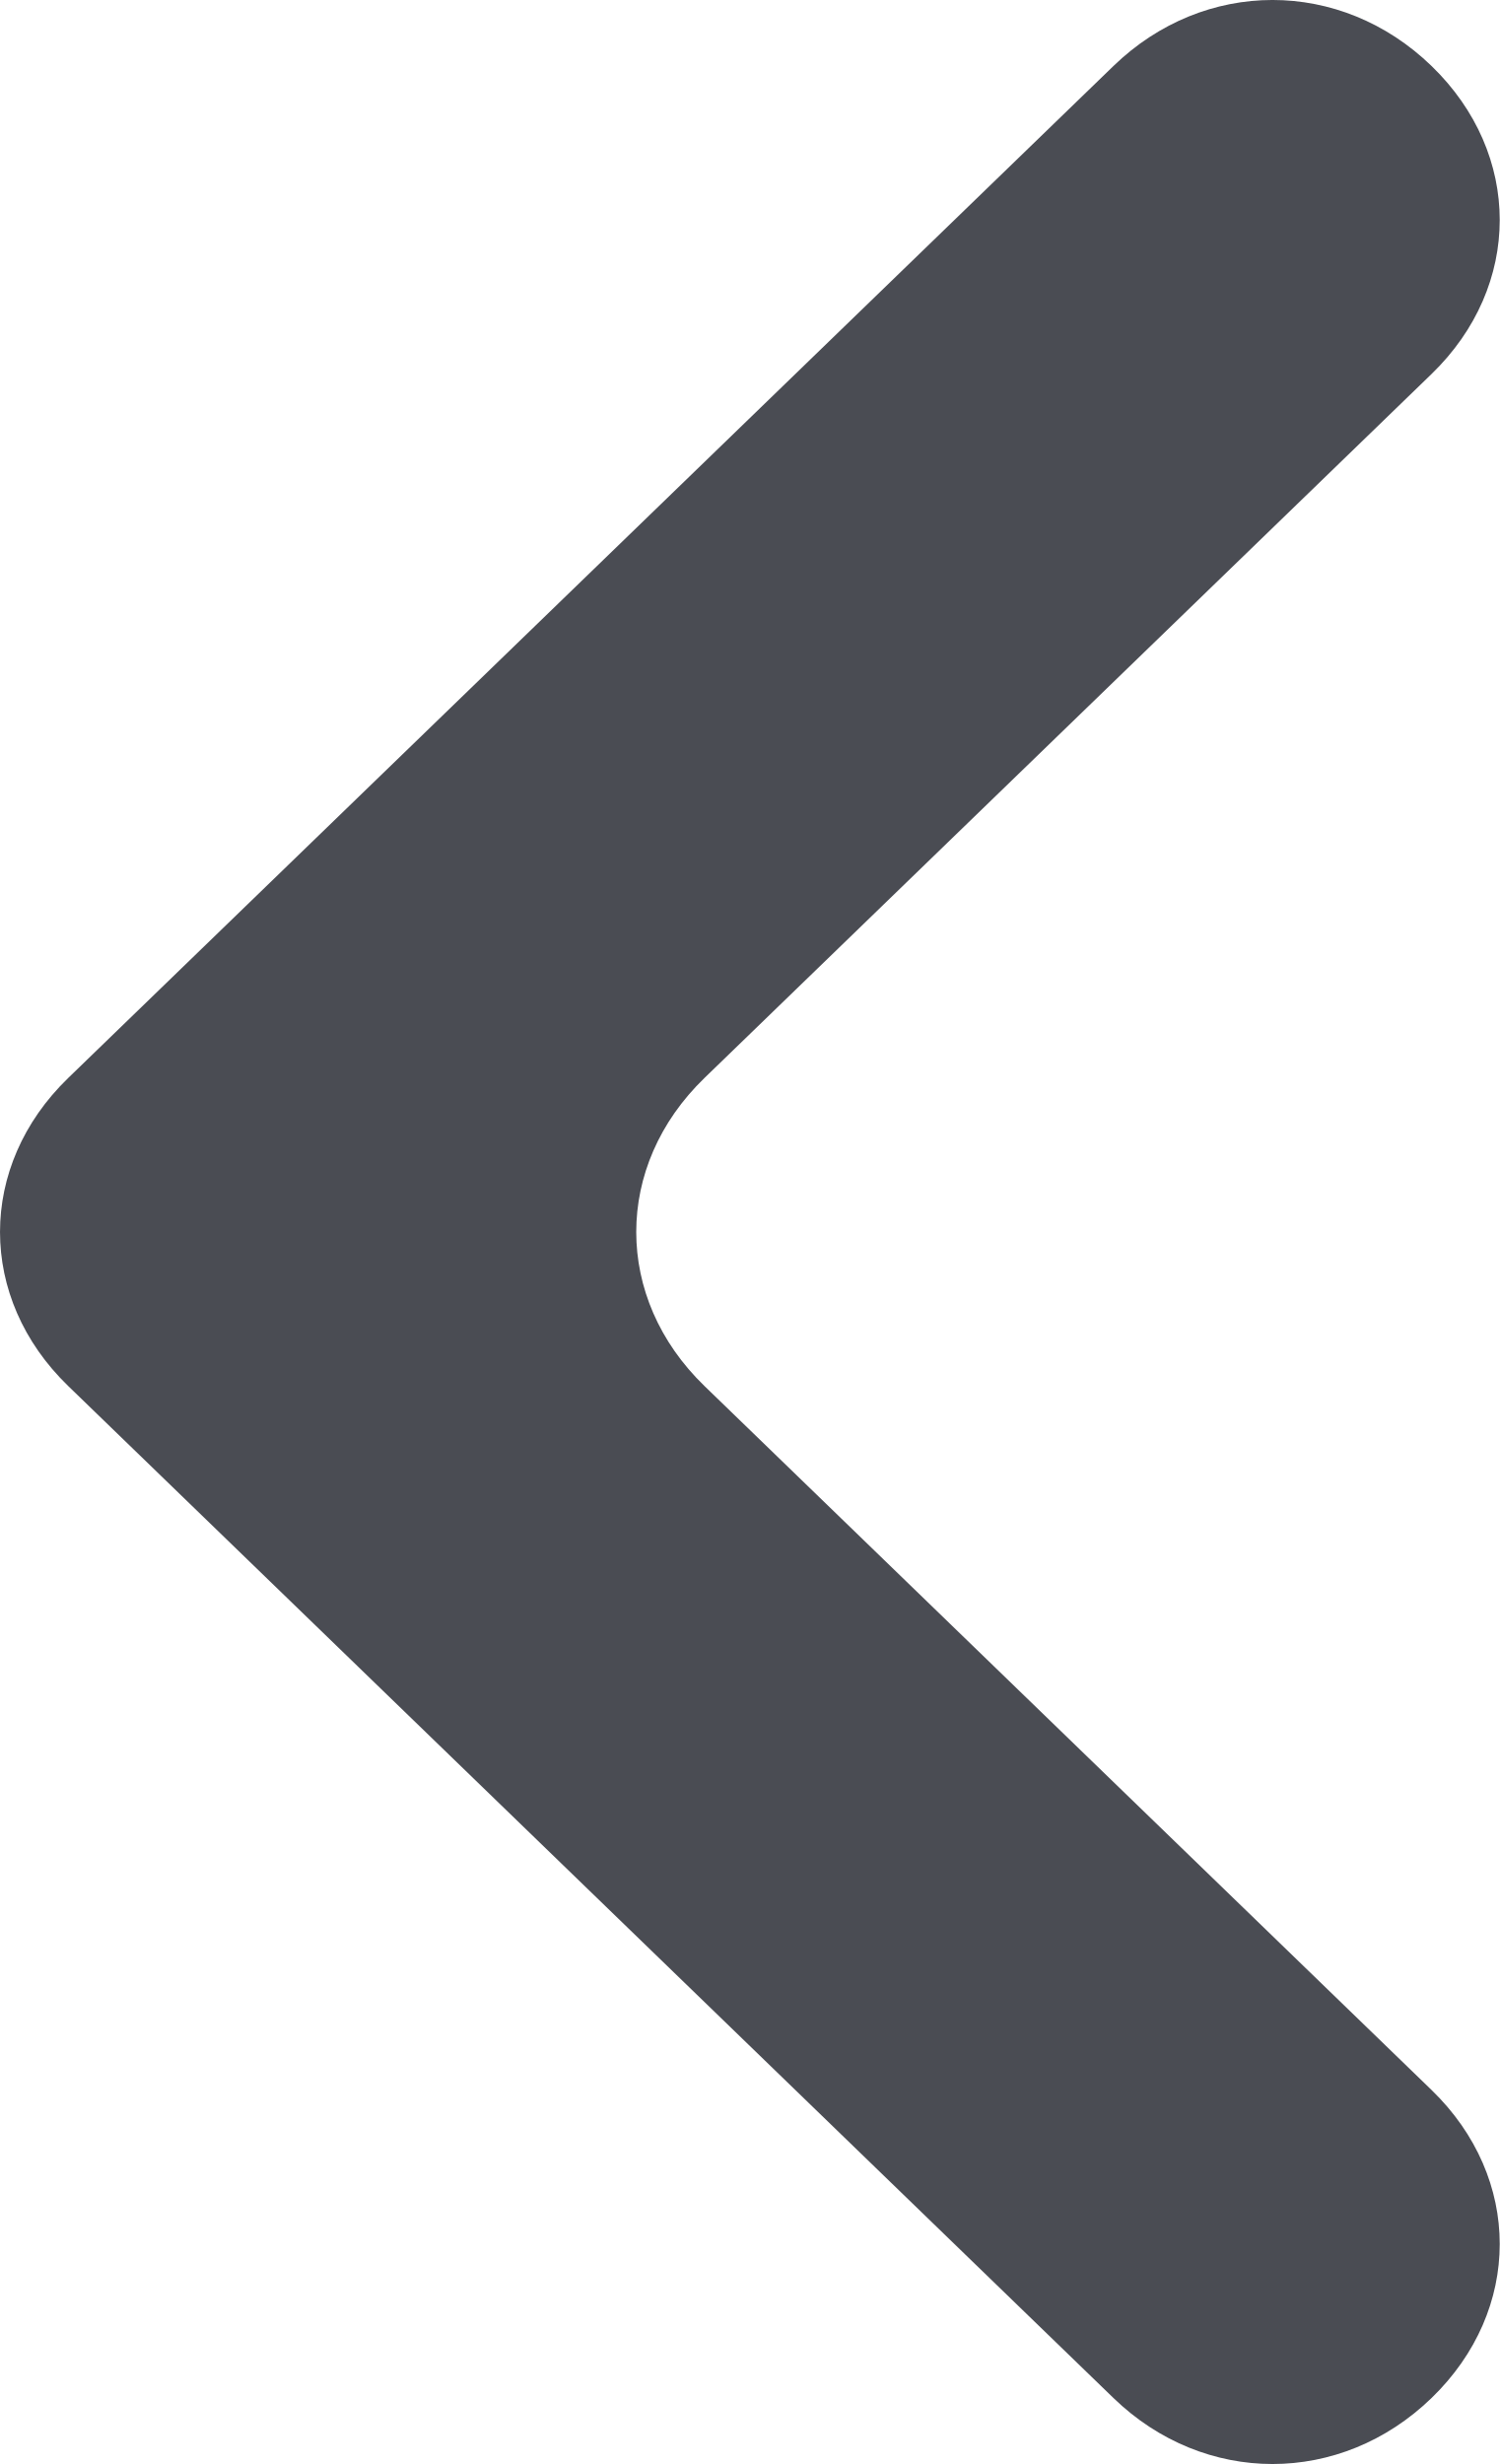
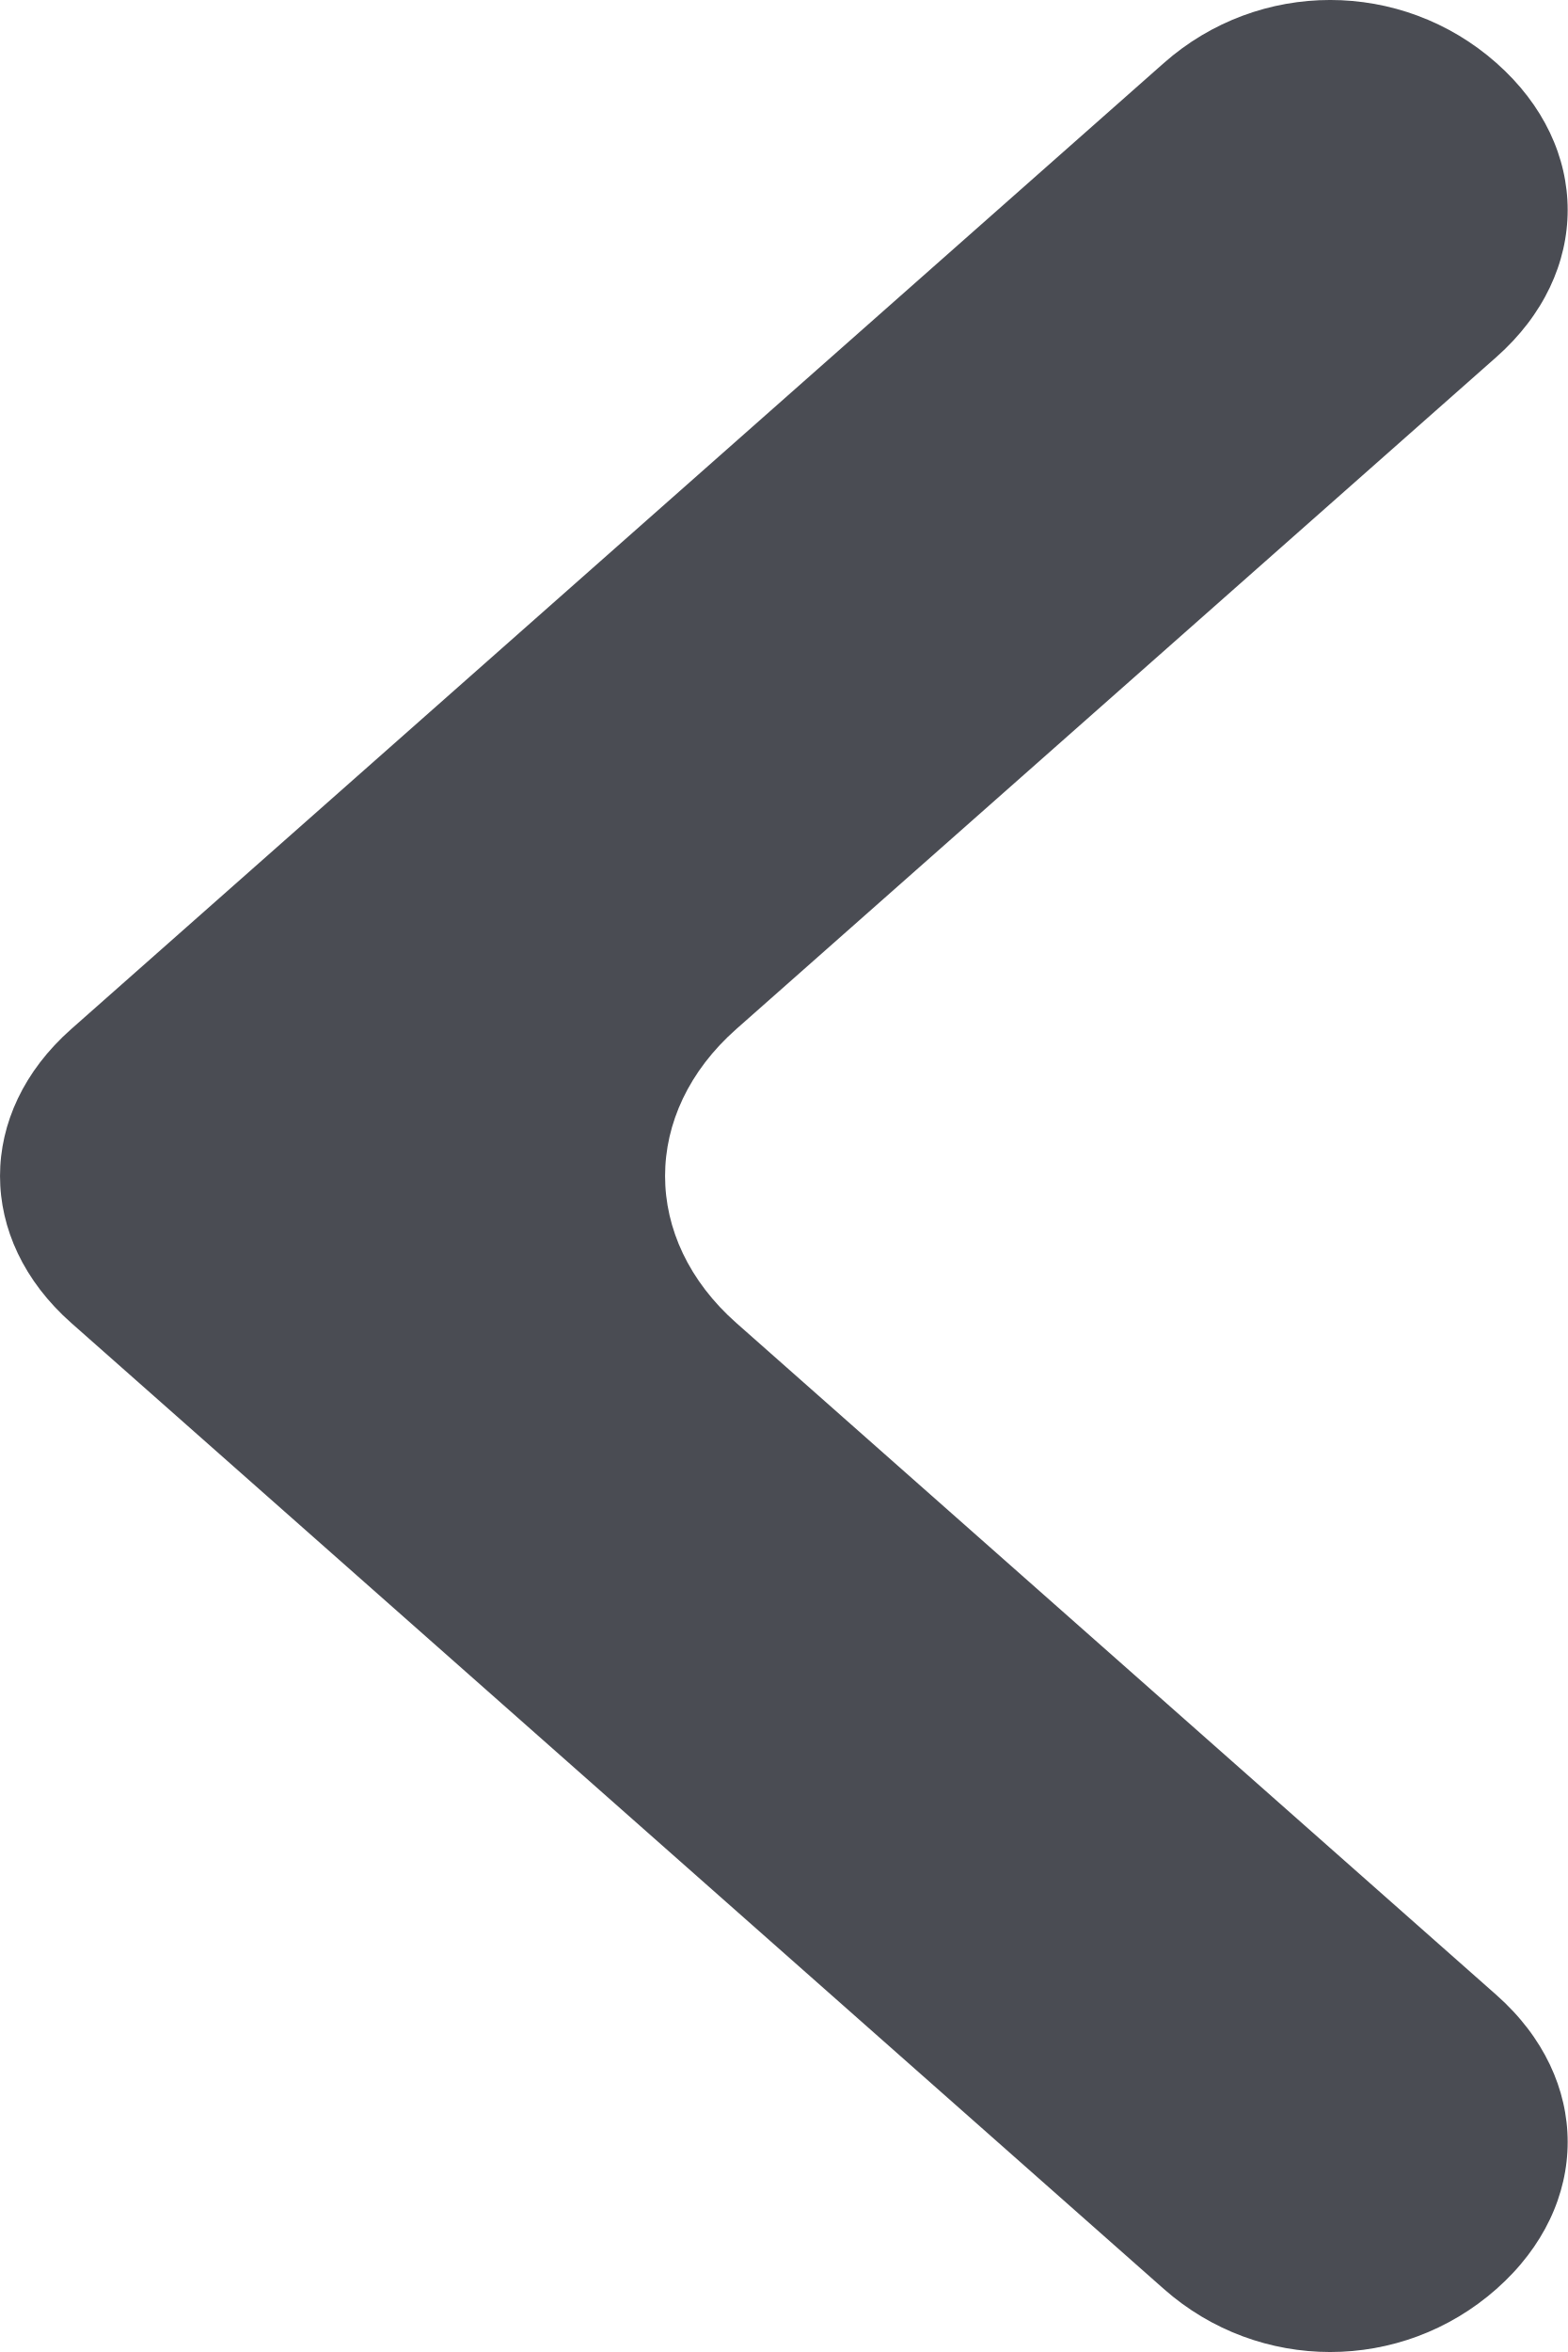
- <svg xmlns="http://www.w3.org/2000/svg" width="28" height="46" viewBox="0 0 28 46" fill="none">
-   <path d="M26.727 39.018L13.152 25.875C11.454 24.232 11.454 21.768 13.152 20.125L26.727 6.982C28.424 5.339 28.424 2.875 26.727 1.232C25.03 -0.411 22.485 -0.411 20.788 1.232L1.273 20.125C-0.424 21.768 -0.424 24.232 1.273 25.875L20.788 44.768C22.485 46.411 25.03 46.411 26.727 44.768C28.424 43.125 28.424 40.661 26.727 39.018Z" fill="#4A4C53" />
+ <svg xmlns="http://www.w3.org/2000/svg" width="22" height="33" viewBox="0 0 22 33" fill="none">
+   <path d="M21 27.991L10.333 18.562C9 17.384 9 15.616 10.333 14.438L21 5.009C22.333 3.83 22.333 2.062 21 0.884C19.667 -0.295 17.667 -0.295 16.333 0.884L1 14.438C-0.333 15.616 -0.333 17.384 1 18.562L16.333 32.116C17.667 33.295 19.667 33.295 21 32.116C22.333 30.938 22.333 29.17 21 27.991Z" fill="#4A4C53" />
</svg>
